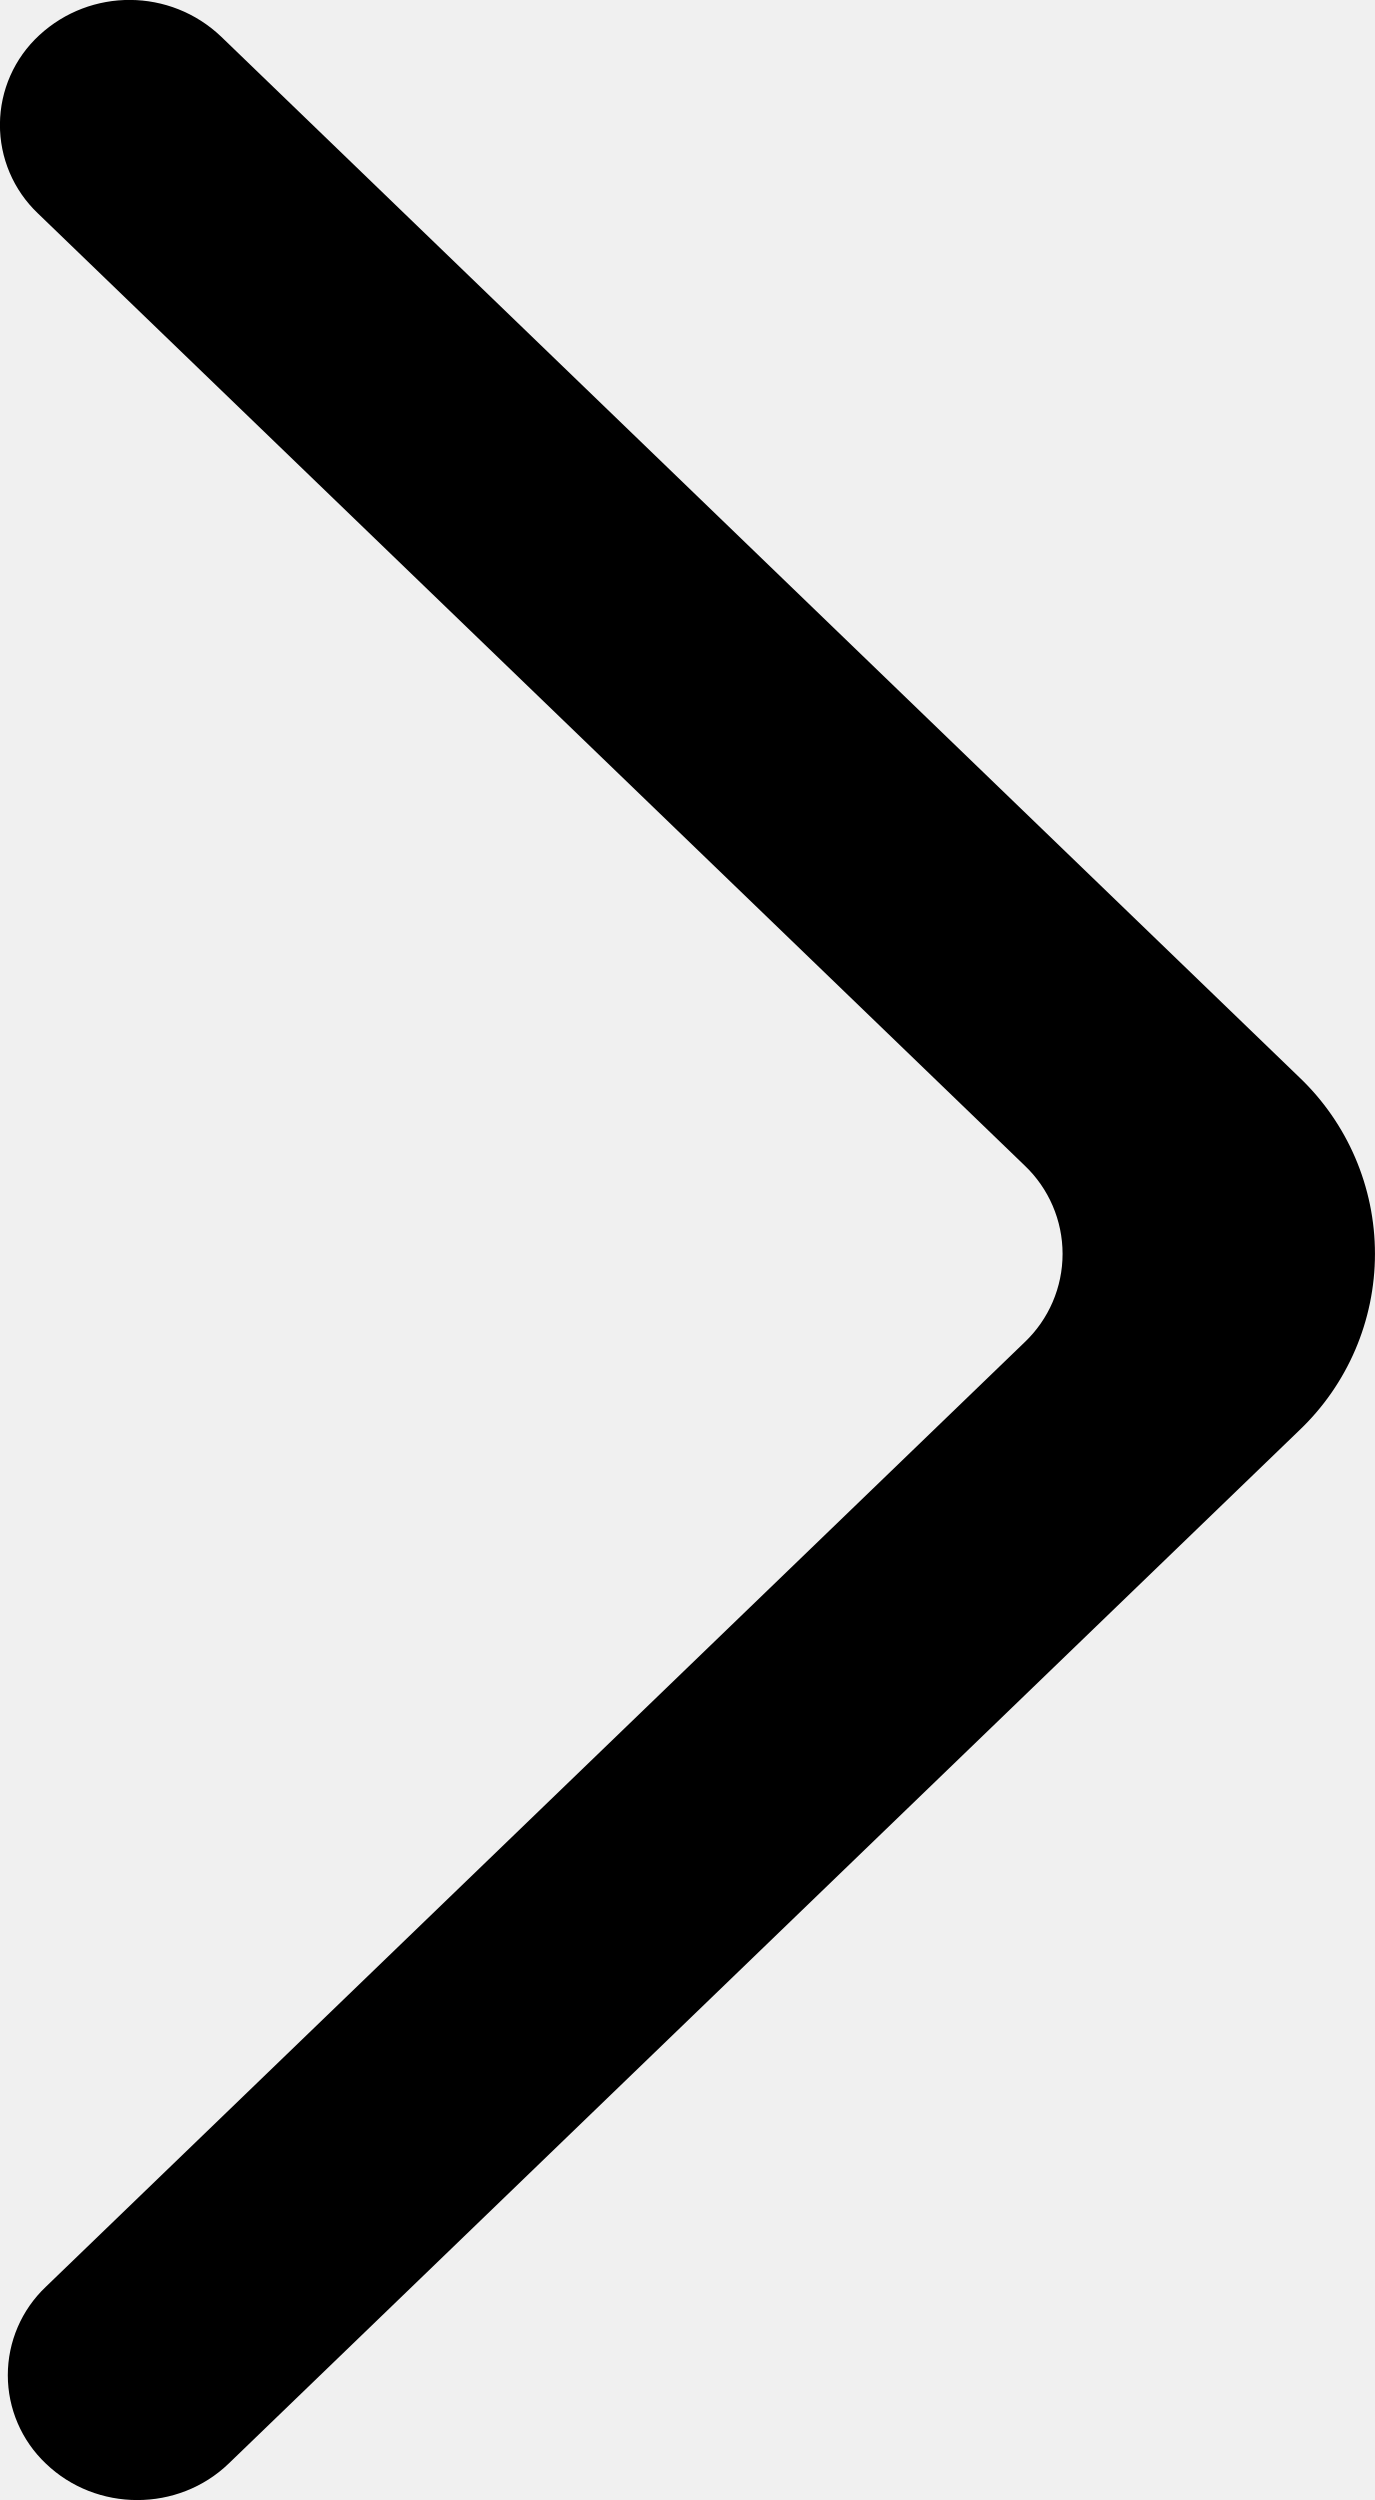
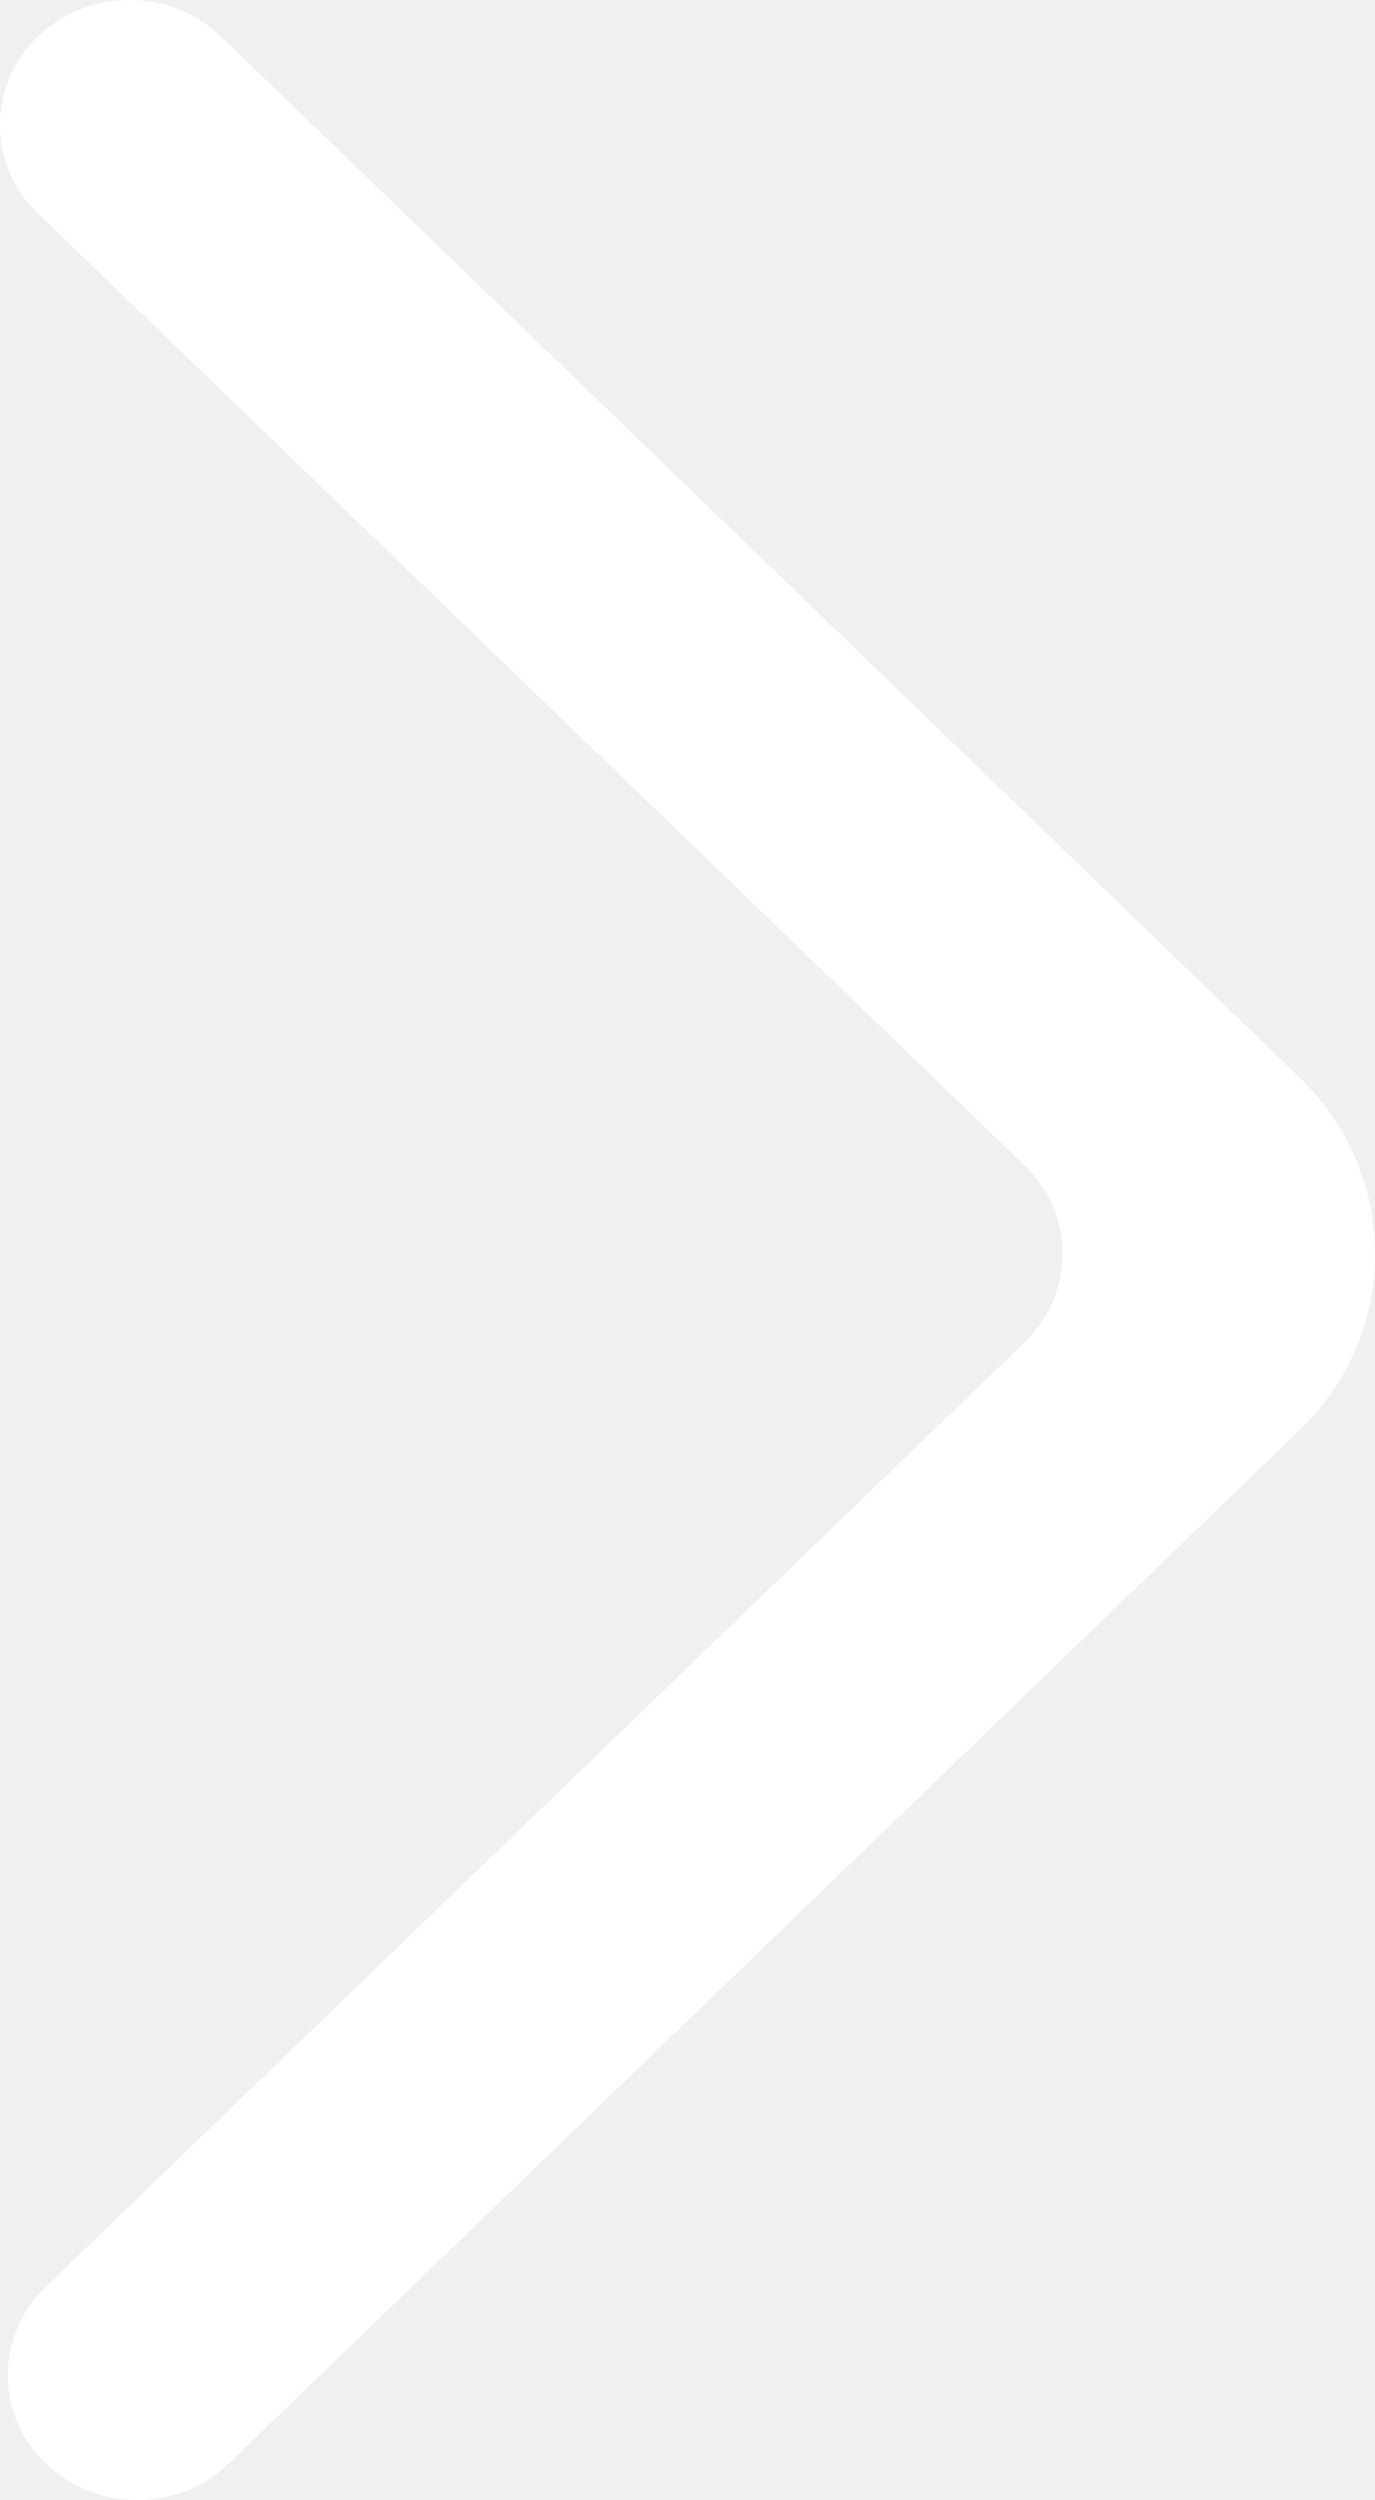
- <svg xmlns="http://www.w3.org/2000/svg" width="11" height="20">
-   <path fill-rule="evenodd" d="M.366 19.708c.405.39 1.06.39 1.464 0l8.563-8.264a1.95 1.95 0 0 0 0-2.827L1.768.292A1.063 1.063 0 0 0 .314.282a.976.976 0 0 0-.011 1.425l7.894 7.617a.975.975 0 0 1 0 1.414L.366 18.295a.974.974 0 0 0 0 1.413" />
+ <svg xmlns="http://www.w3.org/2000/svg" width="11" height="20" fill="#FFF">
+   <path d="M.366 19.708c.405.39 1.06.39 1.464 0l8.563-8.264a1.95 1.95 0 0 0 0-2.827L1.768.292A1.063 1.063 0 0 0 .314.282a.976.976 0 0 0-.011 1.425l7.894 7.617a.975.975 0 0 1 0 1.414L.366 18.295a.974.974 0 0 0 0 1.413" />
</svg>
